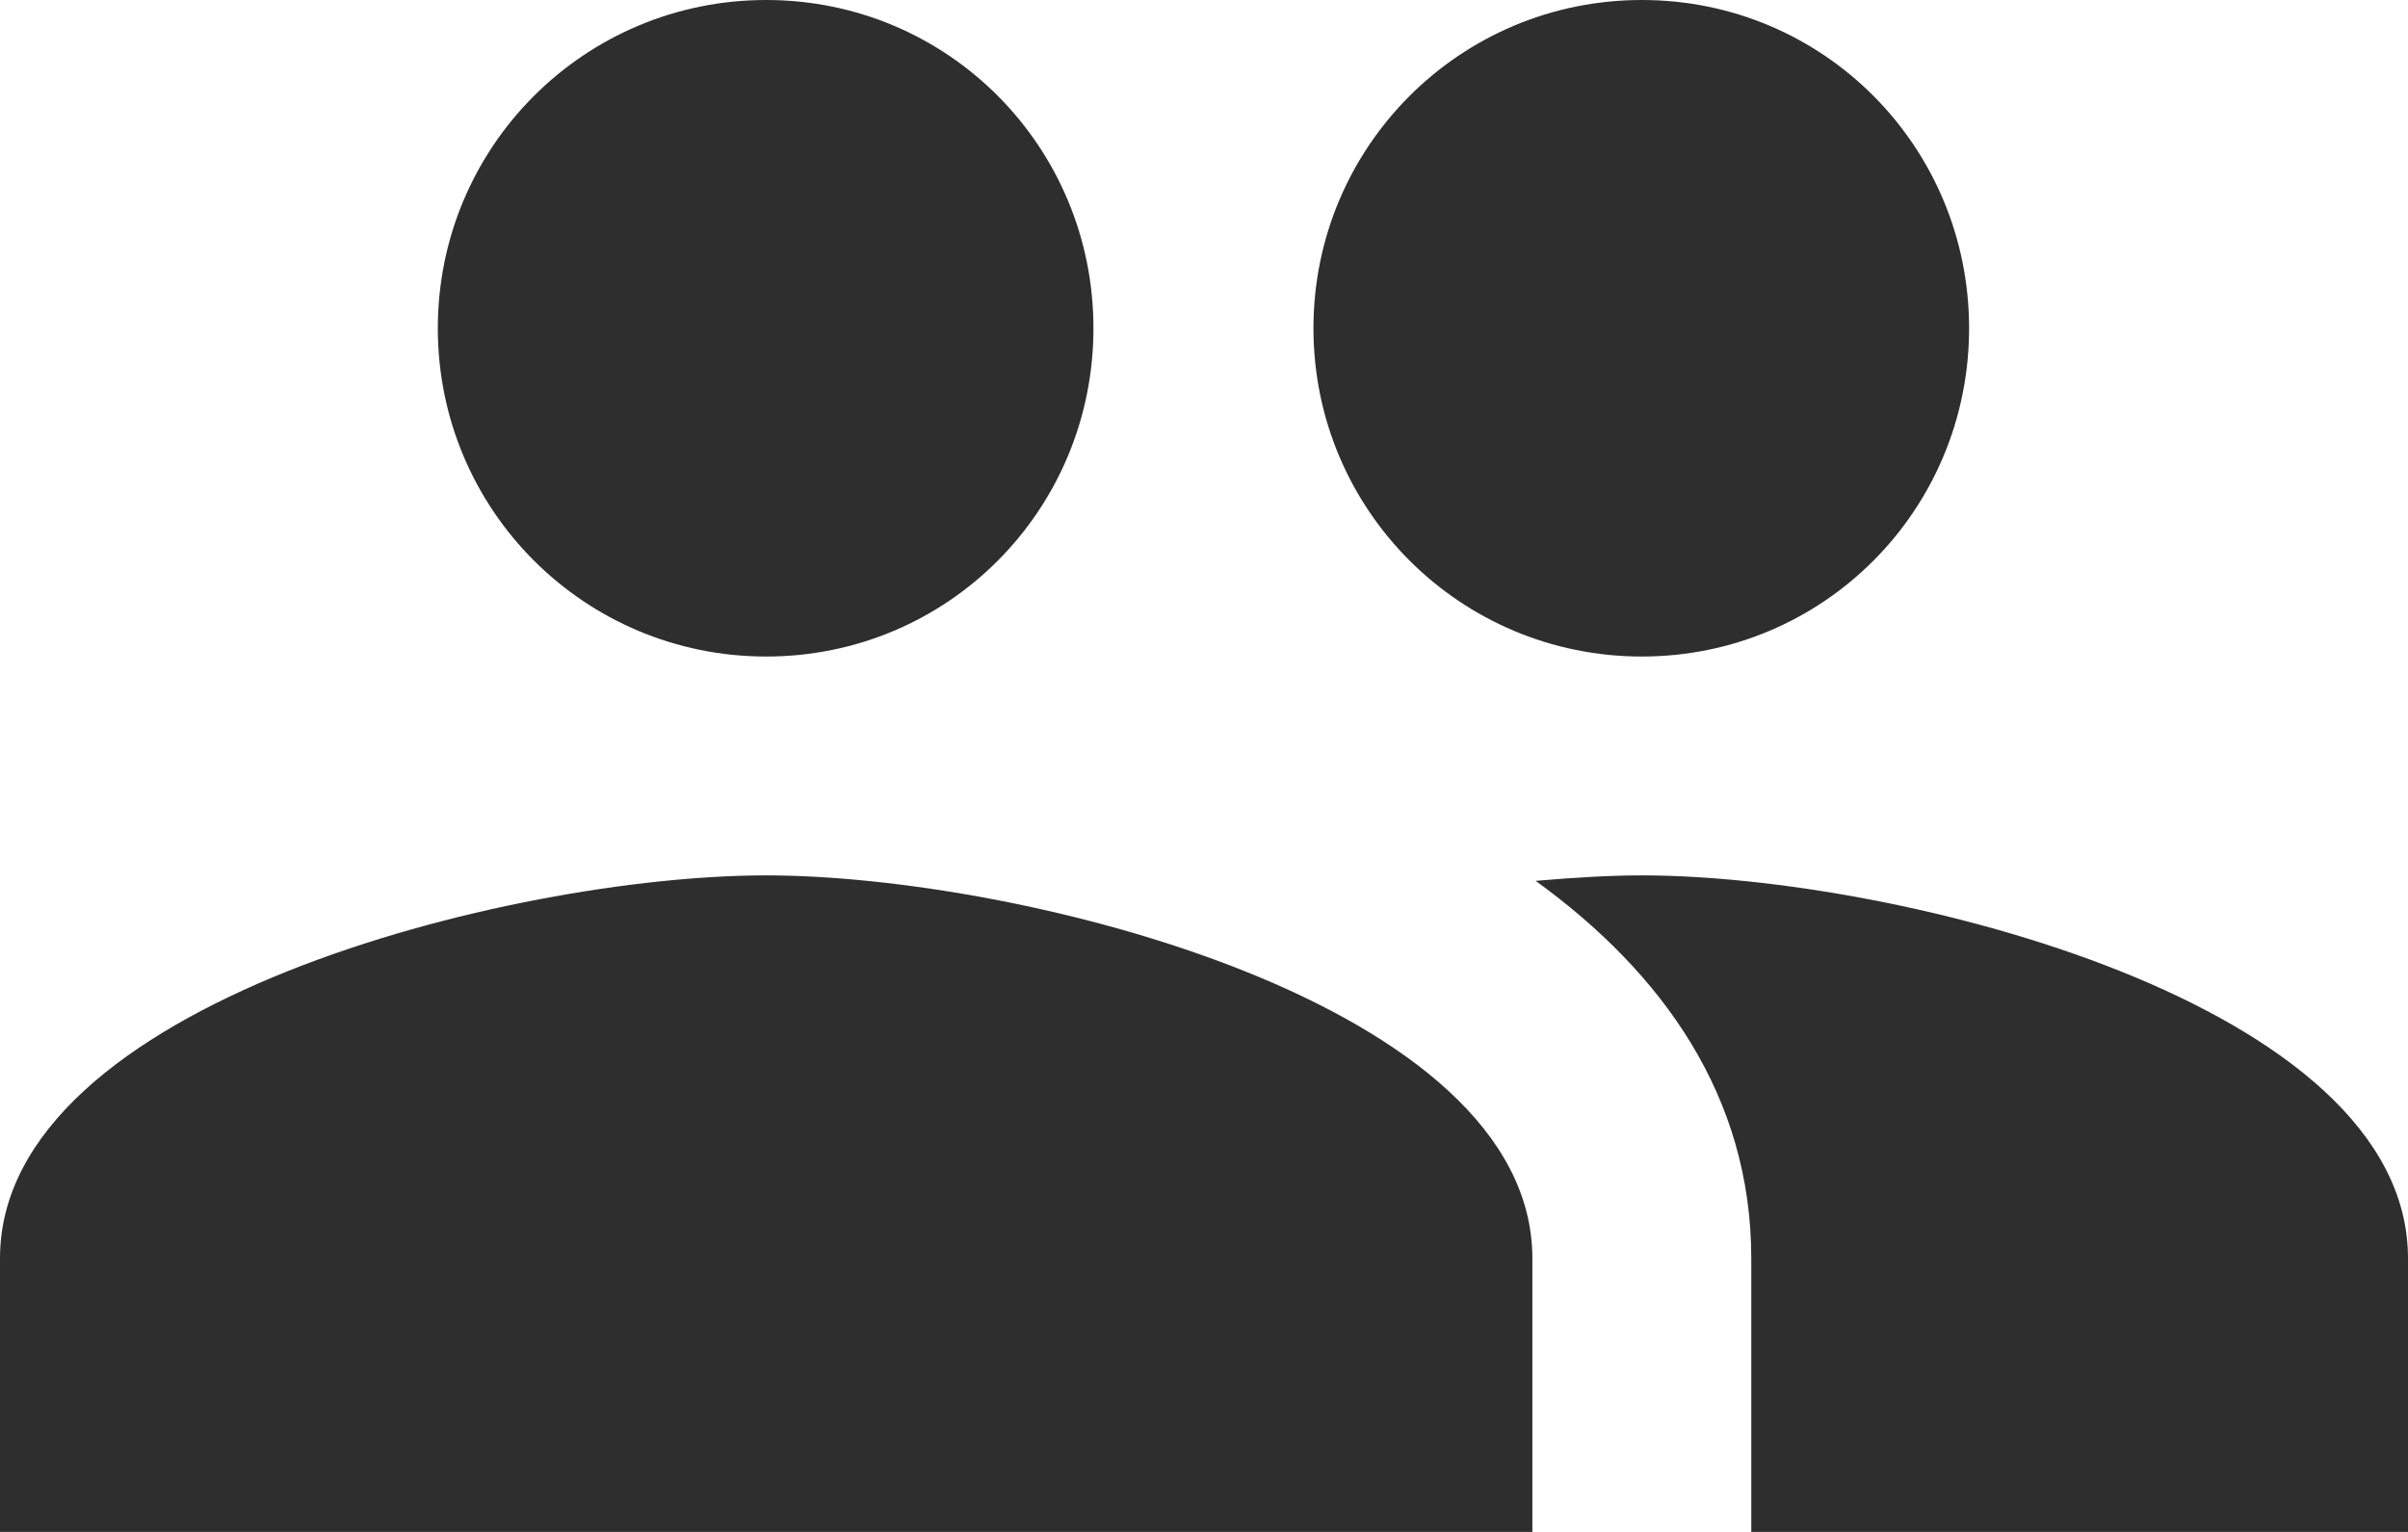
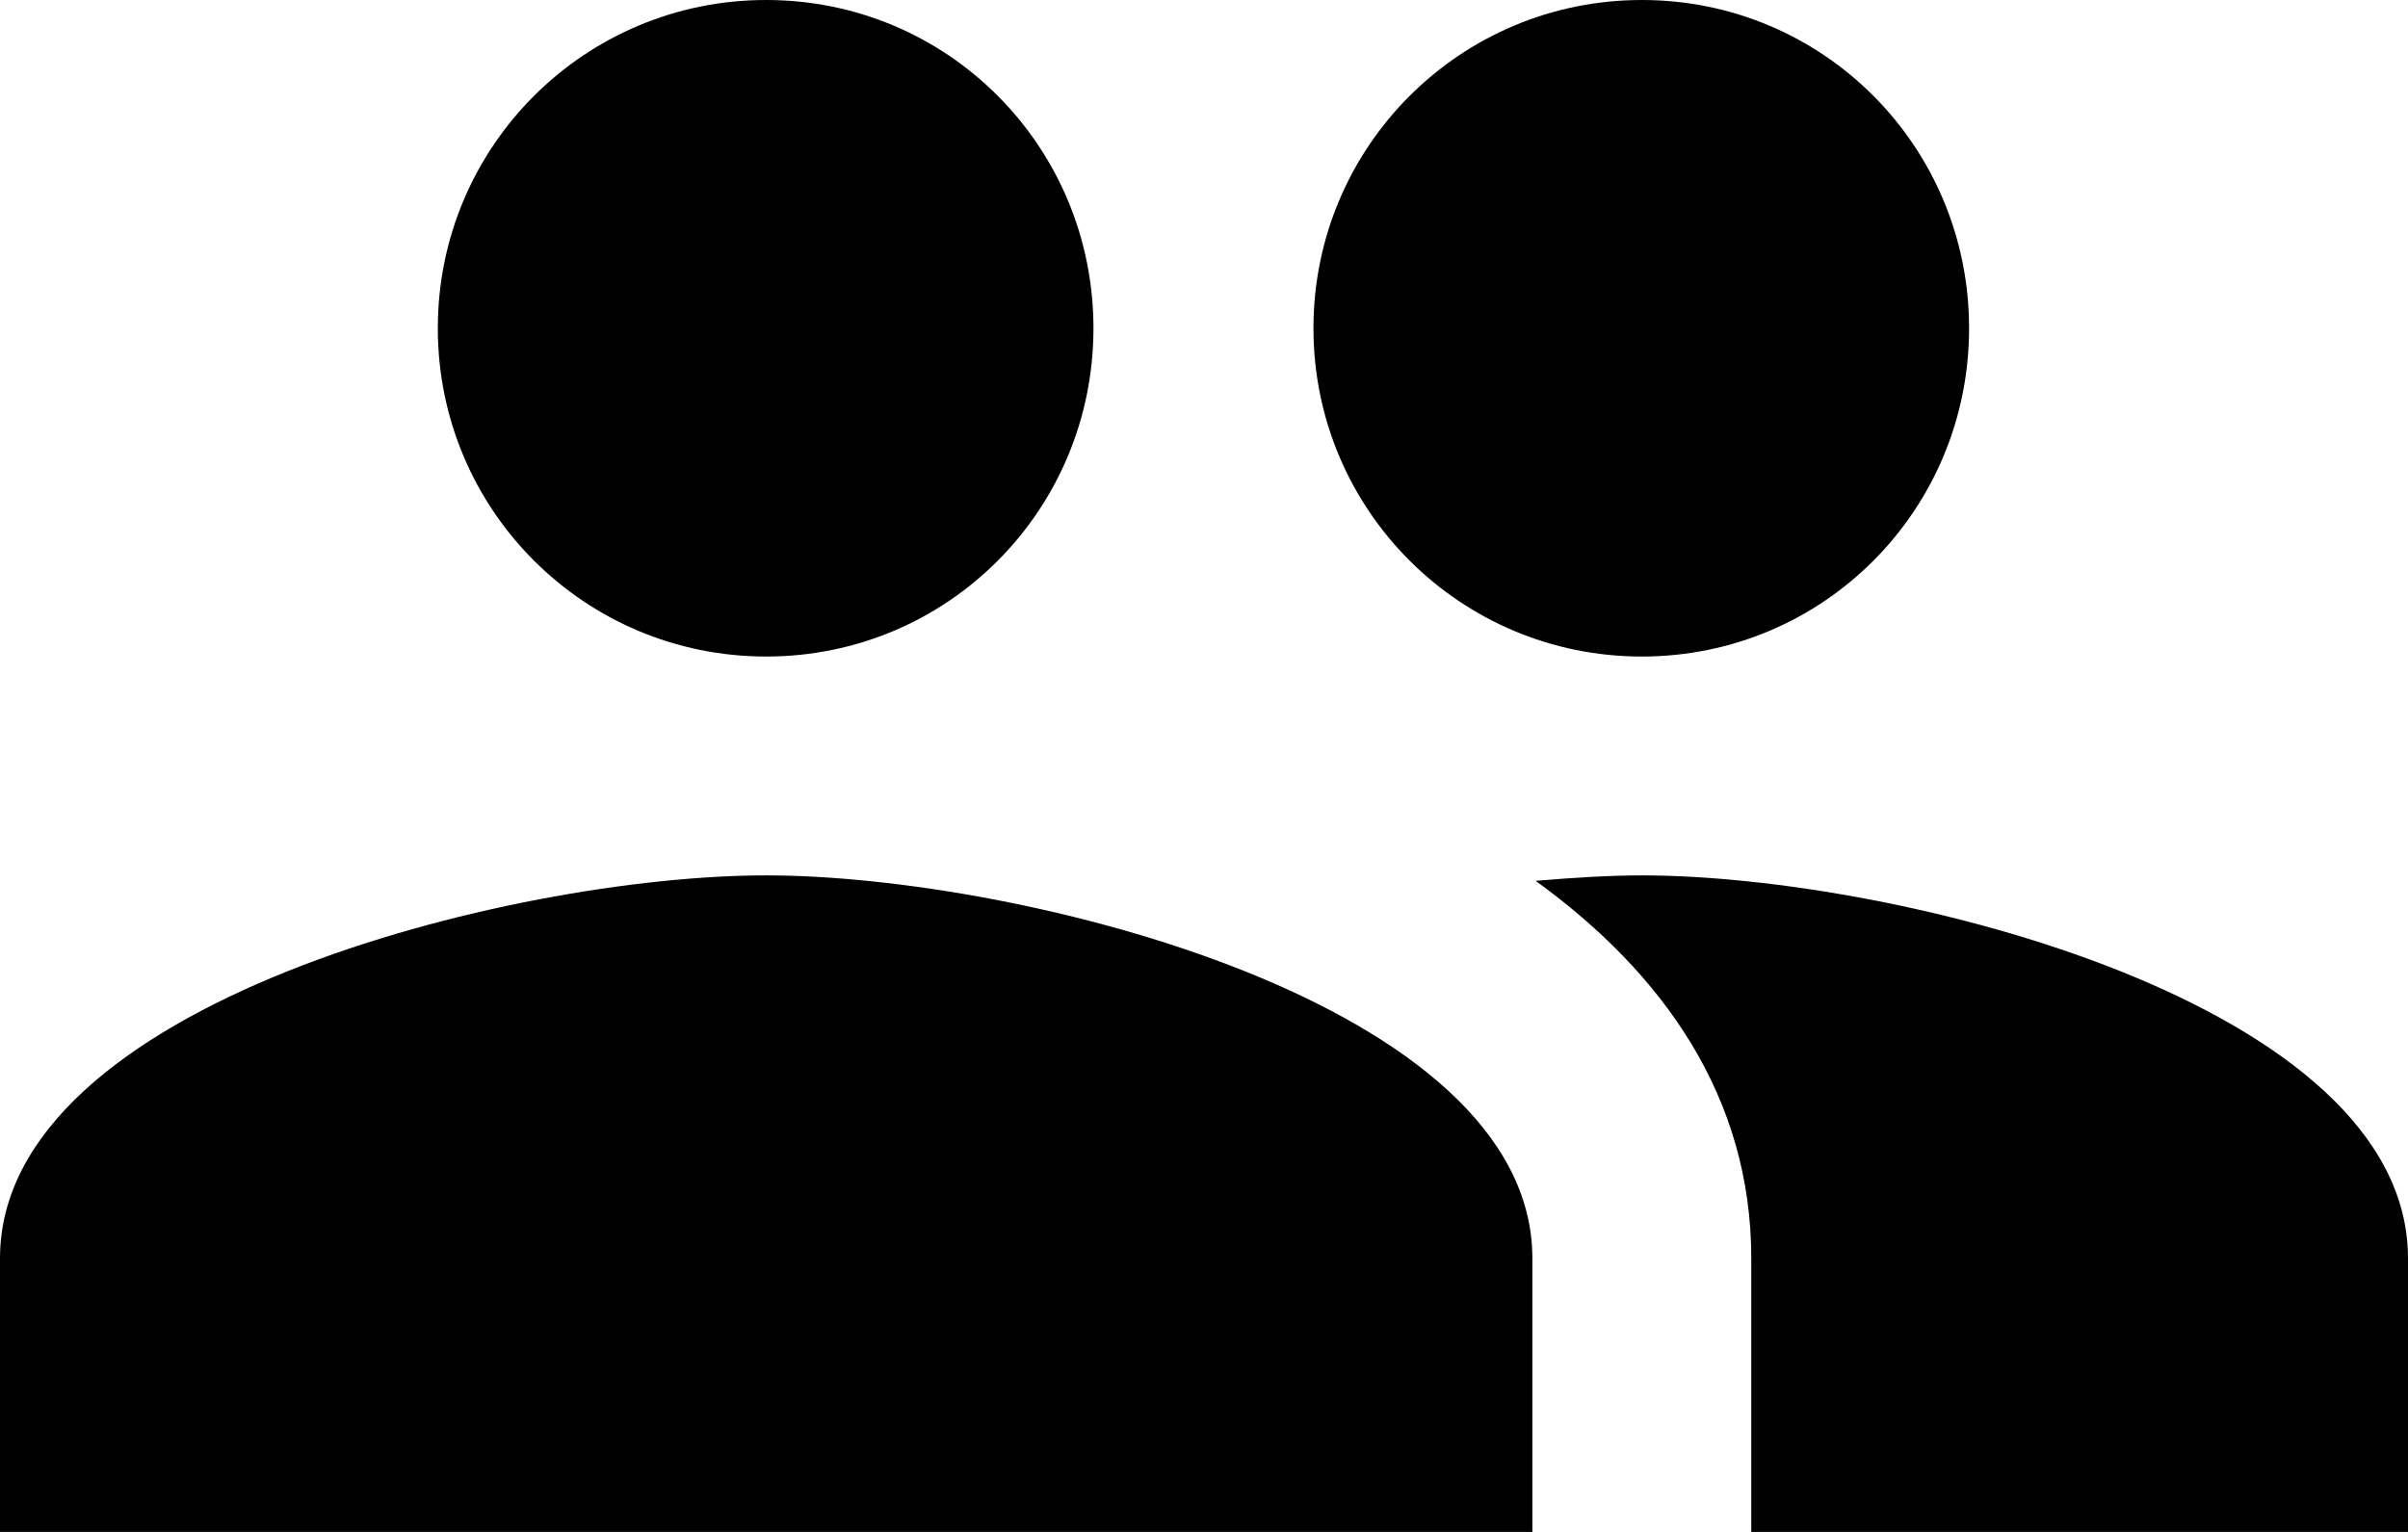
<svg xmlns="http://www.w3.org/2000/svg" width="22" height="14" viewBox="0 0 22 14" fill="none">
-   <path d="M15 6C16.66 6 17.99 4.66 17.99 3C17.99 1.34 16.66 0 15 0C13.34 0 12 1.34 12 3C12 4.66 13.34 6 15 6ZM7 6C8.66 6 9.99 4.66 9.99 3C9.99 1.34 8.66 0 7 0C5.34 0 4 1.34 4 3C4 4.66 5.34 6 7 6ZM7 8C4.67 8 0 9.17 0 11.5V14H14V11.5C14 9.17 9.33 8 7 8ZM15 8C14.71 8 14.38 8.02 14.03 8.05C15.19 8.89 16 10.02 16 11.5V14H22V11.5C22 9.17 17.33 8 15 8Z" fill="#2E2E2E" />
+   <path d="M15 6C16.66 6 17.99 4.66 17.99 3C17.99 1.34 16.66 0 15 0C13.34 0 12 1.34 12 3C12 4.66 13.34 6 15 6ZM7 6C8.66 6 9.99 4.66 9.99 3C9.99 1.34 8.66 0 7 0C5.34 0 4 1.34 4 3C4 4.66 5.34 6 7 6ZM7 8C4.67 8 0 9.17 0 11.5V14H14V11.5C14 9.17 9.33 8 7 8ZM15 8C14.71 8 14.38 8.02 14.03 8.05C15.19 8.89 16 10.02 16 11.5V14H22V11.5C22 9.17 17.33 8 15 8Z" fill="currentColor" />
</svg>
